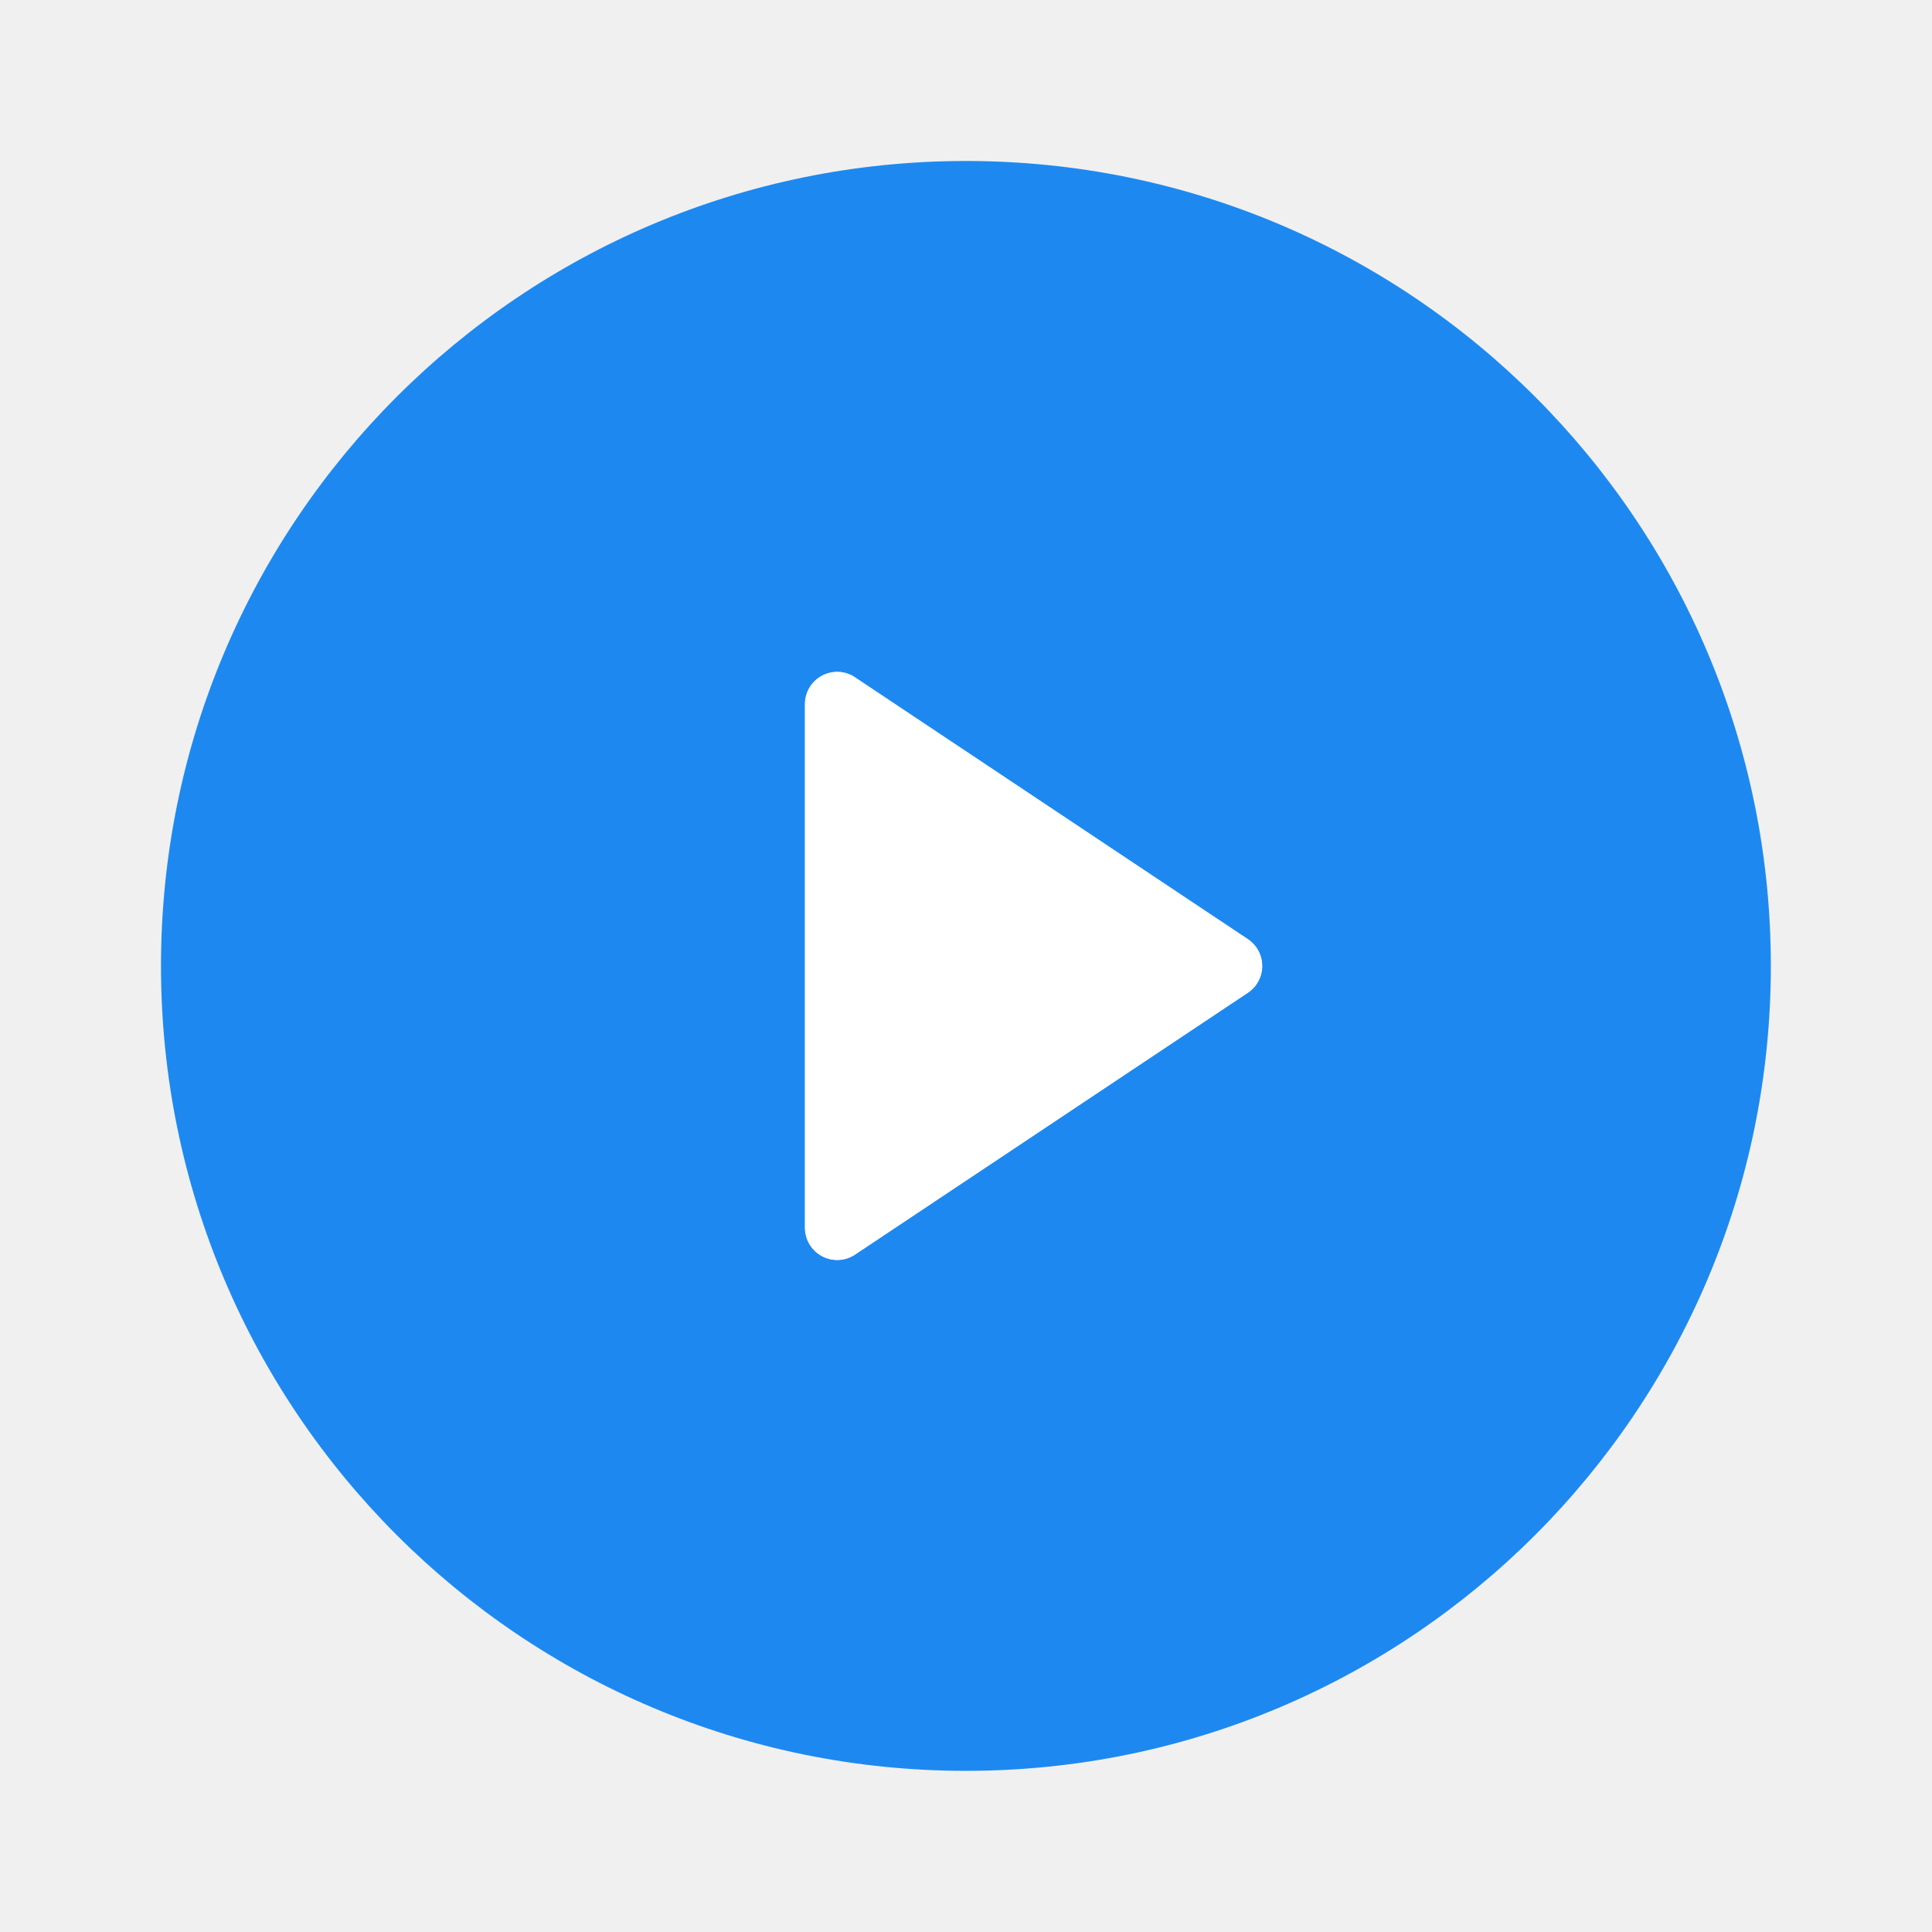
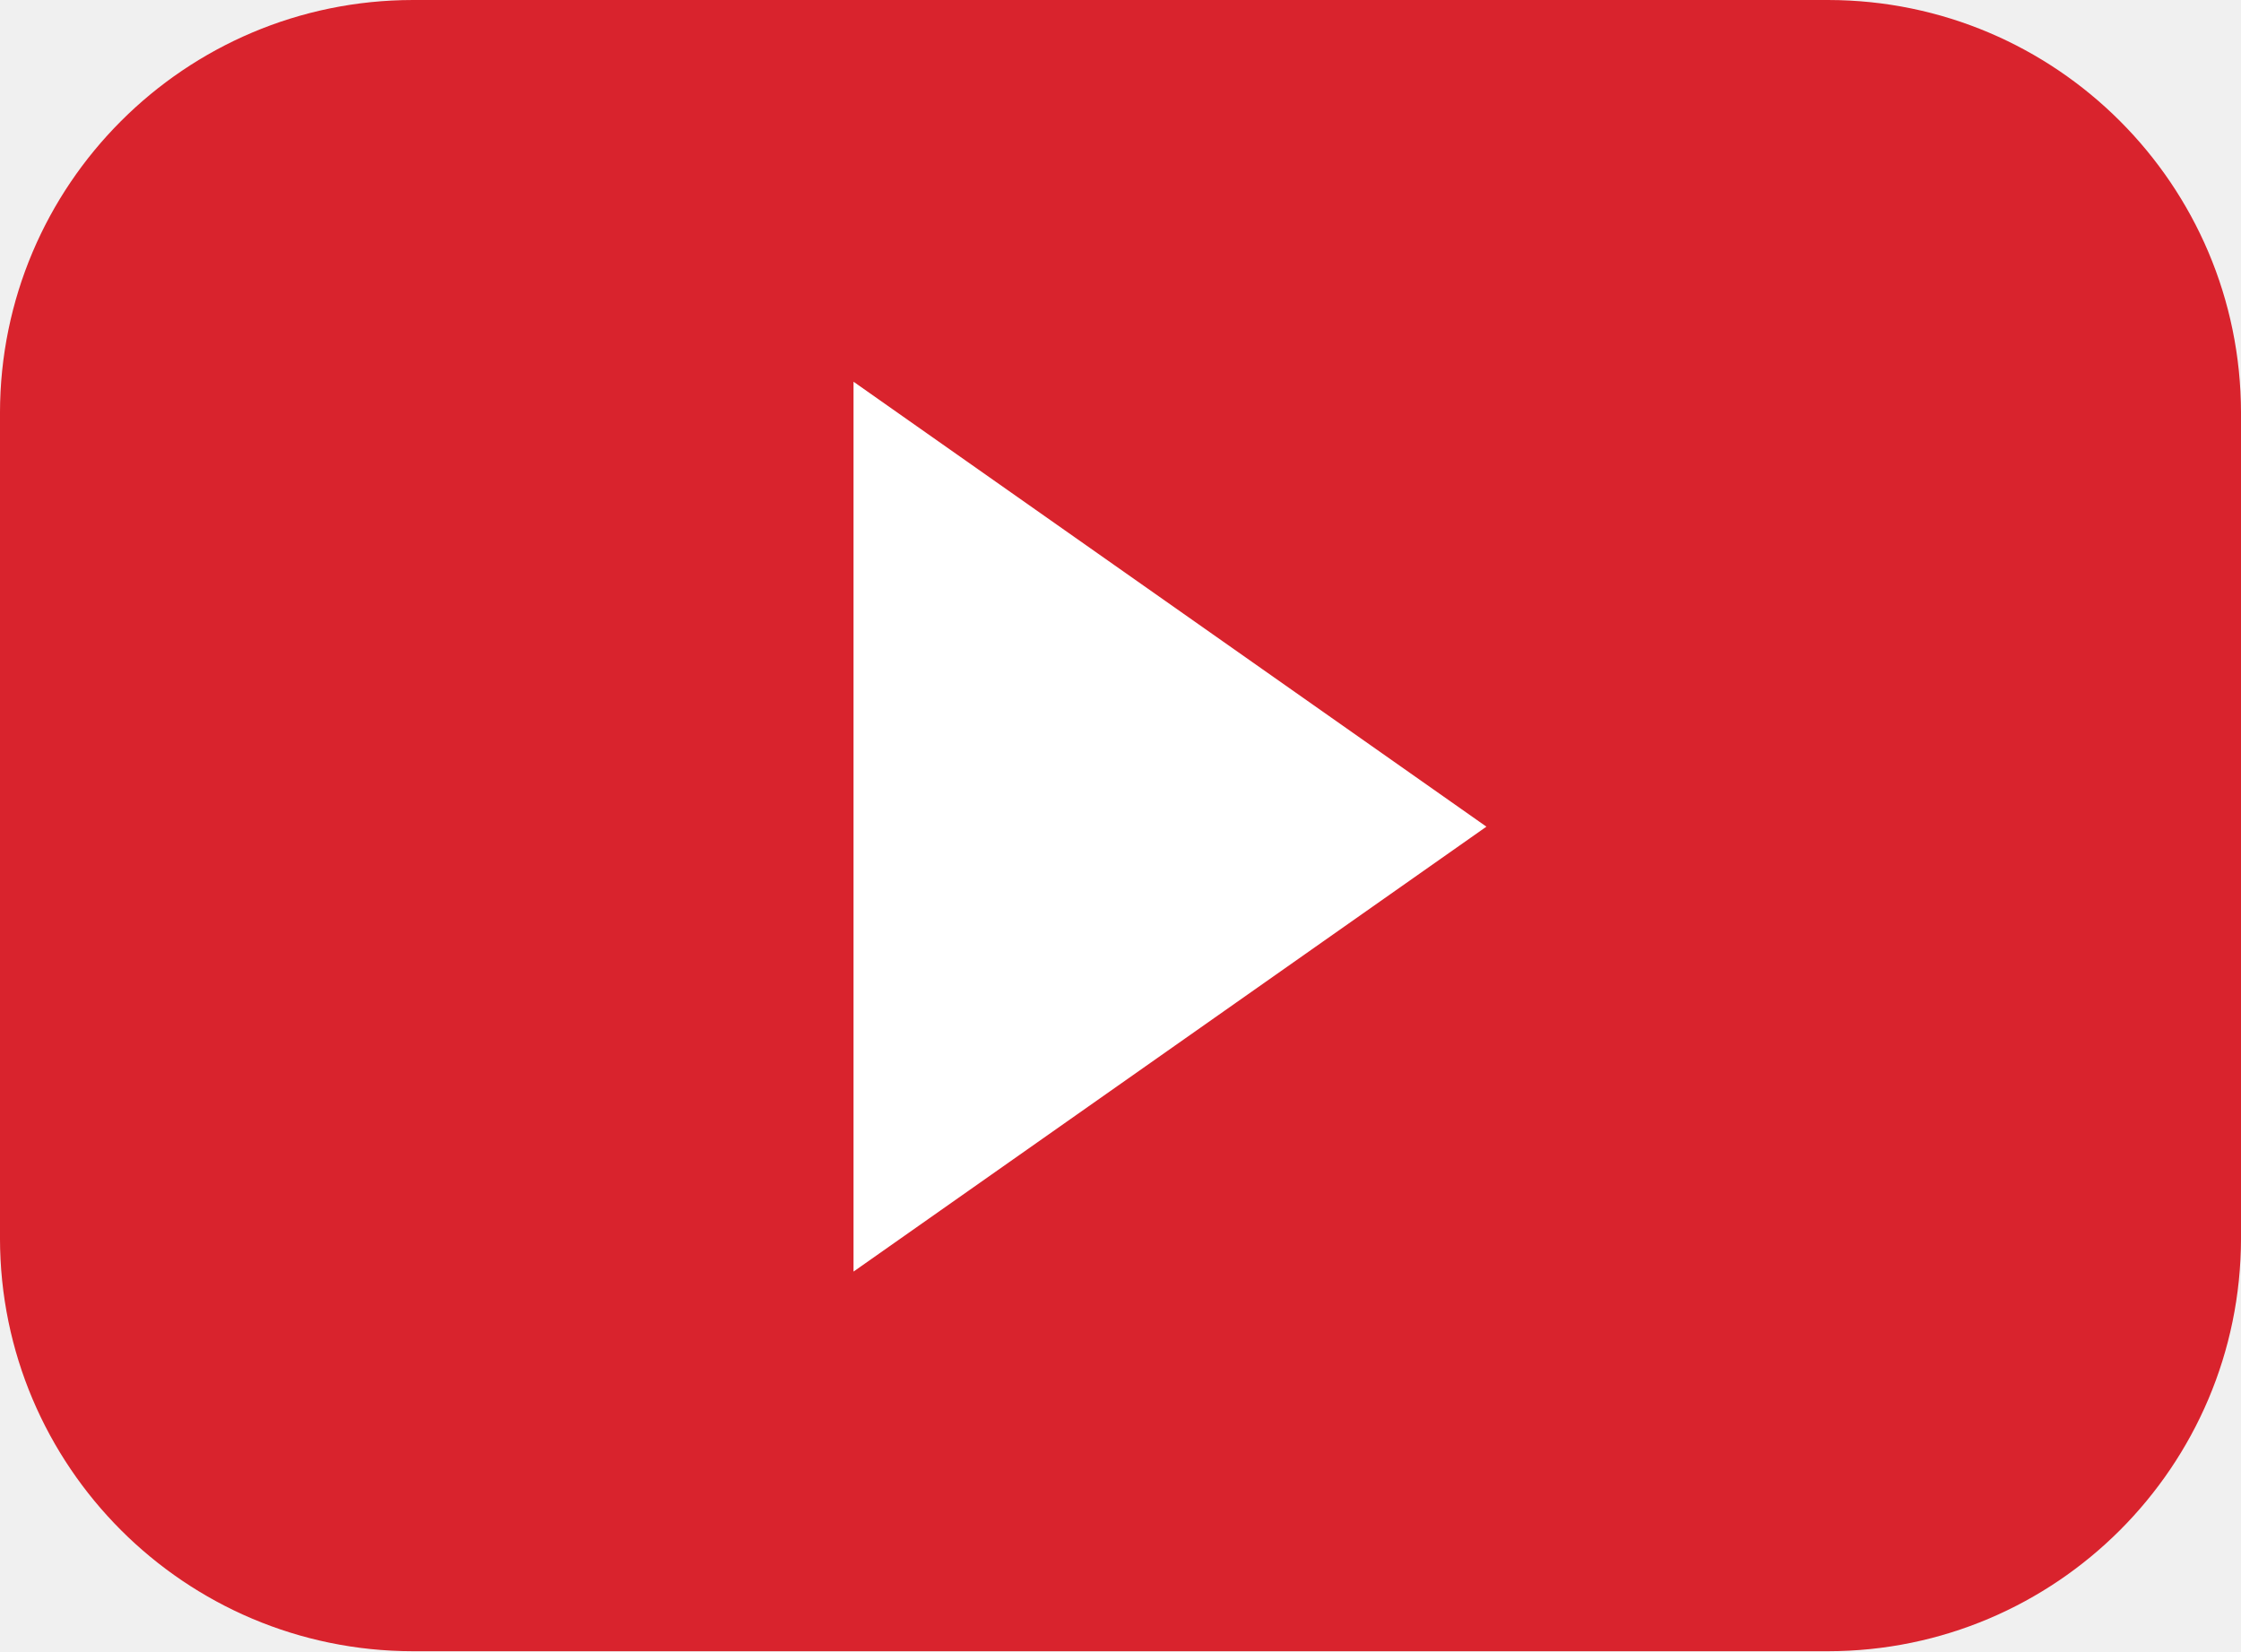
- <svg xmlns="http://www.w3.org/2000/svg" width="69.846" height="69.846" viewBox="0 0 69.846 69.846">
-   <defs>
-     <style>.a{fill:none;}.b{fill:#1d89f0;}.c{fill:#fff;}</style>
-   </defs>
-   <path class="a" d="M0,0H69.846V69.846H0Z" />
-   <path class="b" d="M31.1,60.2A29.1,29.1,0,1,1,60.2,31.1,29.1,29.1,0,0,1,31.1,60.2Zm-4.01-39.536a1.164,1.164,0,0,0-1.81.966V40.569a1.164,1.164,0,0,0,1.81.966l14.2-9.464a1.164,1.164,0,0,0,0-1.938l-14.2-9.464Z" transform="translate(3.82 3.82)" />
-   <path class="c" d="M19.144,14.362a1.164,1.164,0,0,0-1.81.966V34.262a1.164,1.164,0,0,0,1.81.966l14.2-9.464a1.164,1.164,0,0,0,0-1.938l-14.2-9.464Z" transform="translate(11.769 10.127)" />
+ <svg xmlns="http://www.w3.org/2000/svg" width="425.596" height="313.602" viewBox="0 0 425.596 313.602">
+   <g id="Group_74372" data-name="Group 74372" transform="translate(12613.596 17555)">
+     <g id="noun-play-icon-3523388" transform="translate(-12750.798 -17678.199)">
+       <path id="Path_112537" data-name="Path 112537" d="M215.6,436.8H484.4a78.485,78.485,0,0,0,78.4-78.4V201.6a78.485,78.485,0,0,0-78.4-78.4l-268.8,0a78.485,78.485,0,0,0-78.4,78.4V358.4a78.481,78.481,0,0,0,78.4,78.4Zm84-240.8,117.6,84L299.6,364Z" fill="#d9232d" />
+     </g>
+     <path id="Polygon_3" data-name="Polygon 3" d="M84.5,0,169,120.193H0Z" transform="translate(-12331.307 -17482.5) rotate(90)" fill="#fff" />
+   </g>
</svg>
